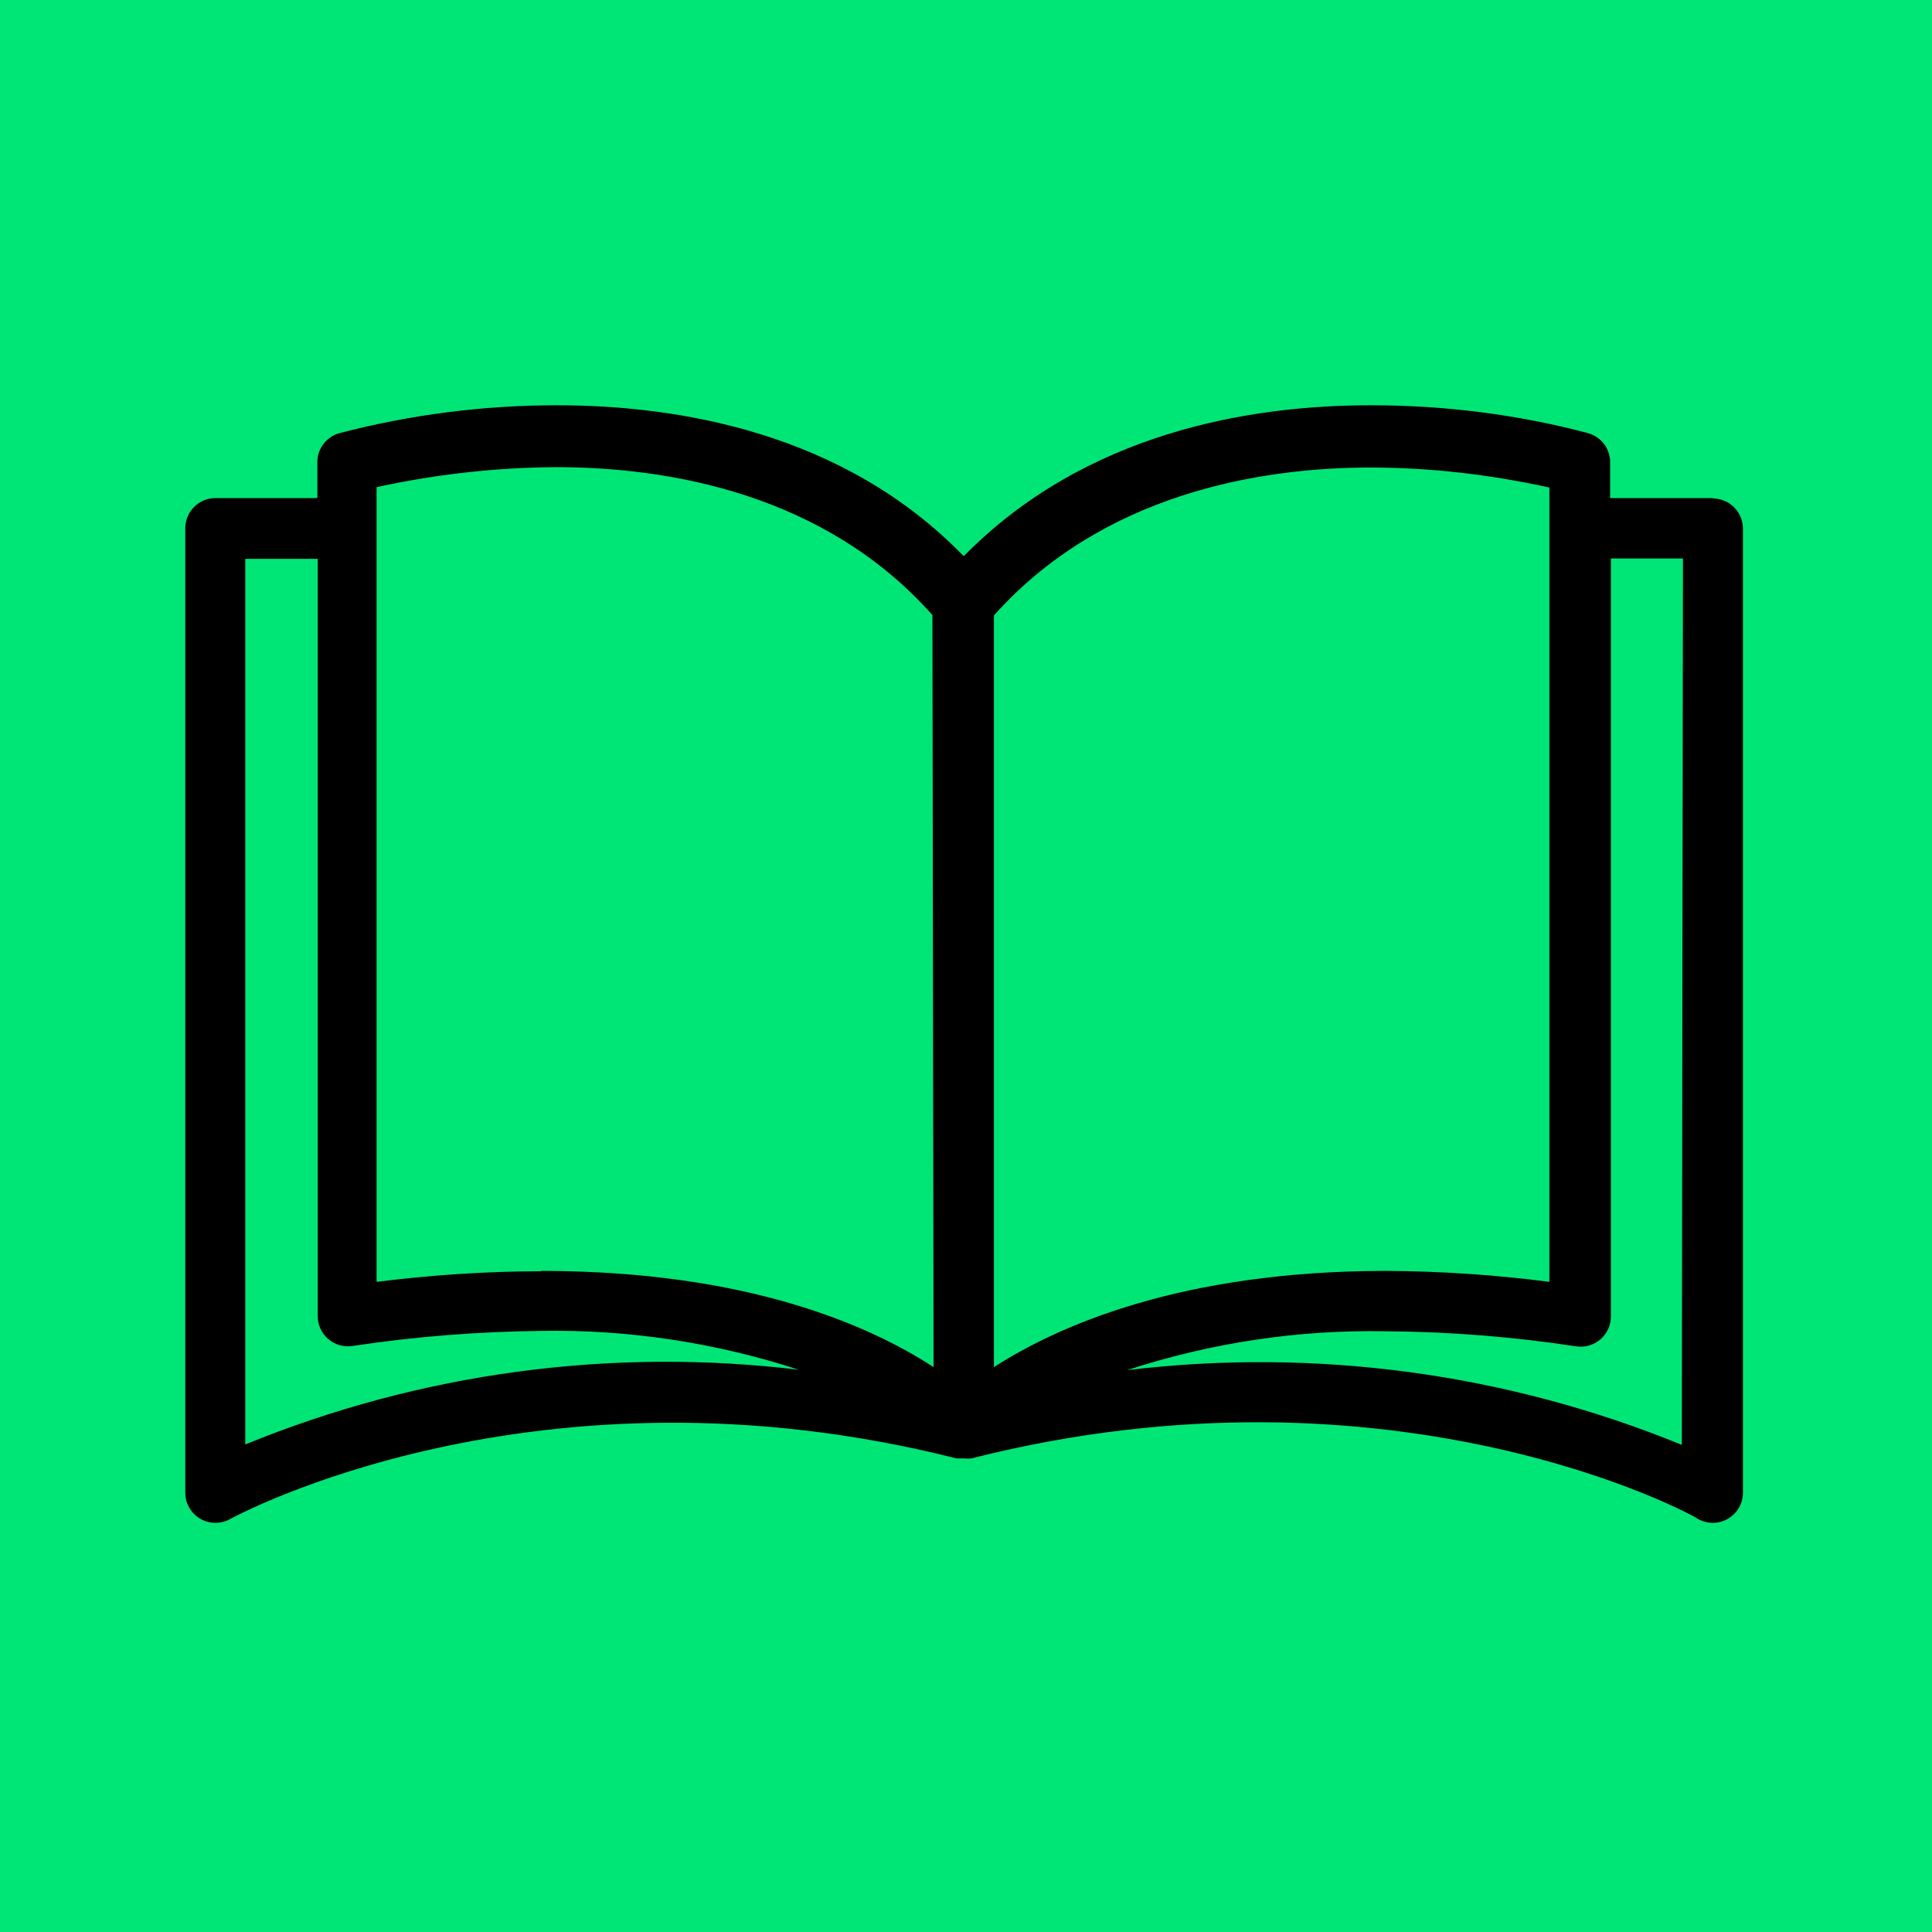
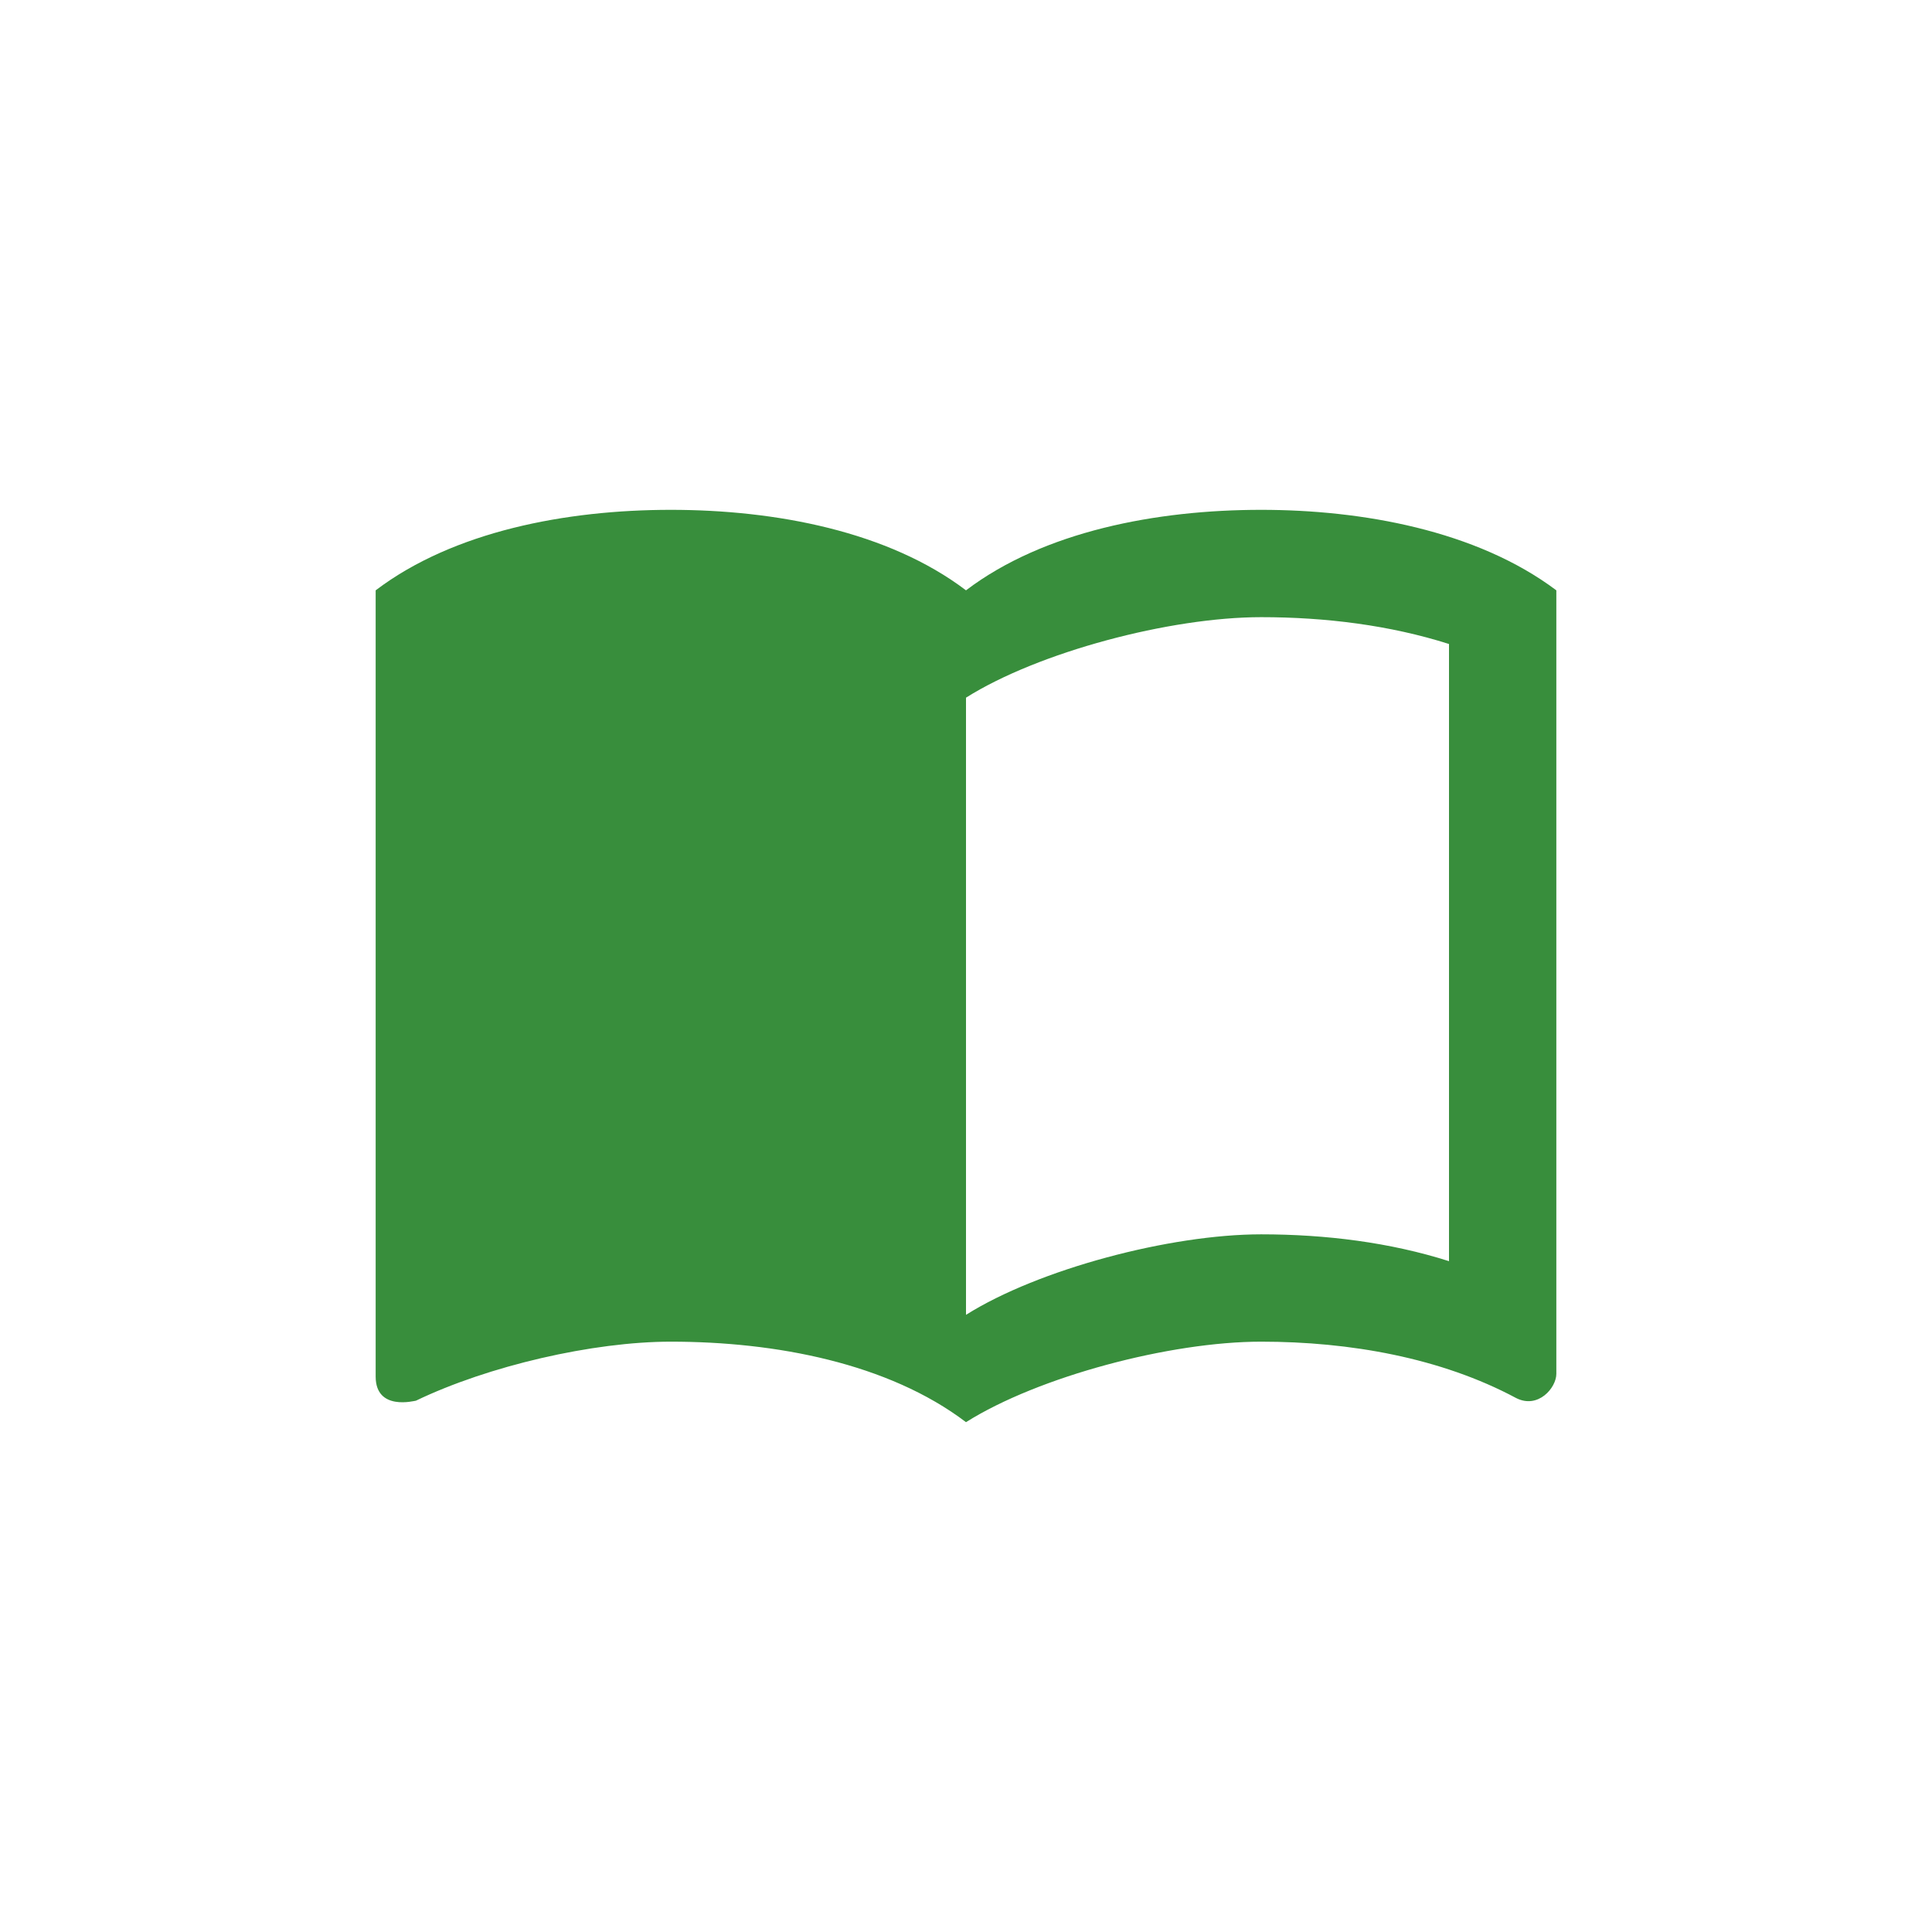
- <svg xmlns="http://www.w3.org/2000/svg" viewBox="0 0 512 512">
-   <path fill="#00e676" d="M0 0h512v512H0z" />
-   <path d="M453.9 132H426.7v-9.2a8 8 0 0 0-5.8-8c-18.8-5-38.2-7.4-57.7-7.4-32 0-75.6 7.2-107.8 40-32-33-76-40-107.9-40-19.4 0-38.8 2.5-57.6 7.4a8 8 0 0 0-5.8 8v9.2h-27a8 8 0 0 0-8 8v255.5a8 8 0 0 0 12 7c.8-.4 80.8-44.2 192.4-16h2a8 8 0 0 0 1.9 0c112-28.4 192 15.3 192.5 16a8 8 0 0 0 12-6.9V140.1a8 8 0 0 0-8-8zM65 382.9V148.1h19.2v200.6a8 8 0 0 0 9.2 8c16.5-2.5 33.2-3.8 50-4 23.1-.4 46.2 3.1 68.3 10.3-49.8-6-100.3.8-146.7 19.8zm78.4-46c-14.6 0-29.1 1-43.6 2.8V129.1c15.6-3.4 31.5-5.2 47.5-5.3 29.9 0 71.2 7 99.8 39.2l.3 199.3c-16.7-10.9-49.2-25.5-104-25.5zm120-173.8c28.6-32 69.9-39.2 99.8-39.2 16 0 31.9 1.9 47.4 5.3v210.5a351.9 351.9 0 0 0-43.2-2.9c-54.6 0-87.2 14.7-104 25.5V163zm182.3 219.8c-46.5-19-97.1-25.8-147-19.8a208 208 0 0 1 68.7-10.3 350 350 0 0 1 50.3 4 8 8 0 0 0 9.2-8V148H446l-.3 234.7z" />
+ <svg xmlns="http://www.w3.org/2000/svg" viewBox="0 0 108 108">
+   <g>
+     <rect fill="white" height="108" width="108" />
+   </g>
+   <g transform="translate(18, 15)">
+     <g transform="scale(3)">
+       <path fill="#388e3c" d="M17.5,4.5c-1.95,0-4.05,0.4-5.5,1.5c-1.45-1.1-3.55-1.5-5.5-1.5S2.45,4.9,1,6v14.65c0,0.65,0.73,0.45,0.75,0.45 C3.1,20.45,5.05,20,6.5,20c1.95,0,4.05,0.4,5.5,1.5c1.35-0.85,3.8-1.5,5.5-1.5c1.65,0,3.35,0.3,4.75,1.05 C22.66,21.26,23,20.86,23,20.6V6C21.51,4.88,19.37,4.5,17.5,4.5z M21,18.5c-1.1-0.35-2.3-0.5-3.5-0.5c-1.7,0-4.15,0.65-5.5,1.5V8 c1.35-0.85,3.8-1.5,5.5-1.5c1.2,0,2.4,0.15,3.5,0.5V18.5z" />
+     </g>
+   </g>
</svg>
